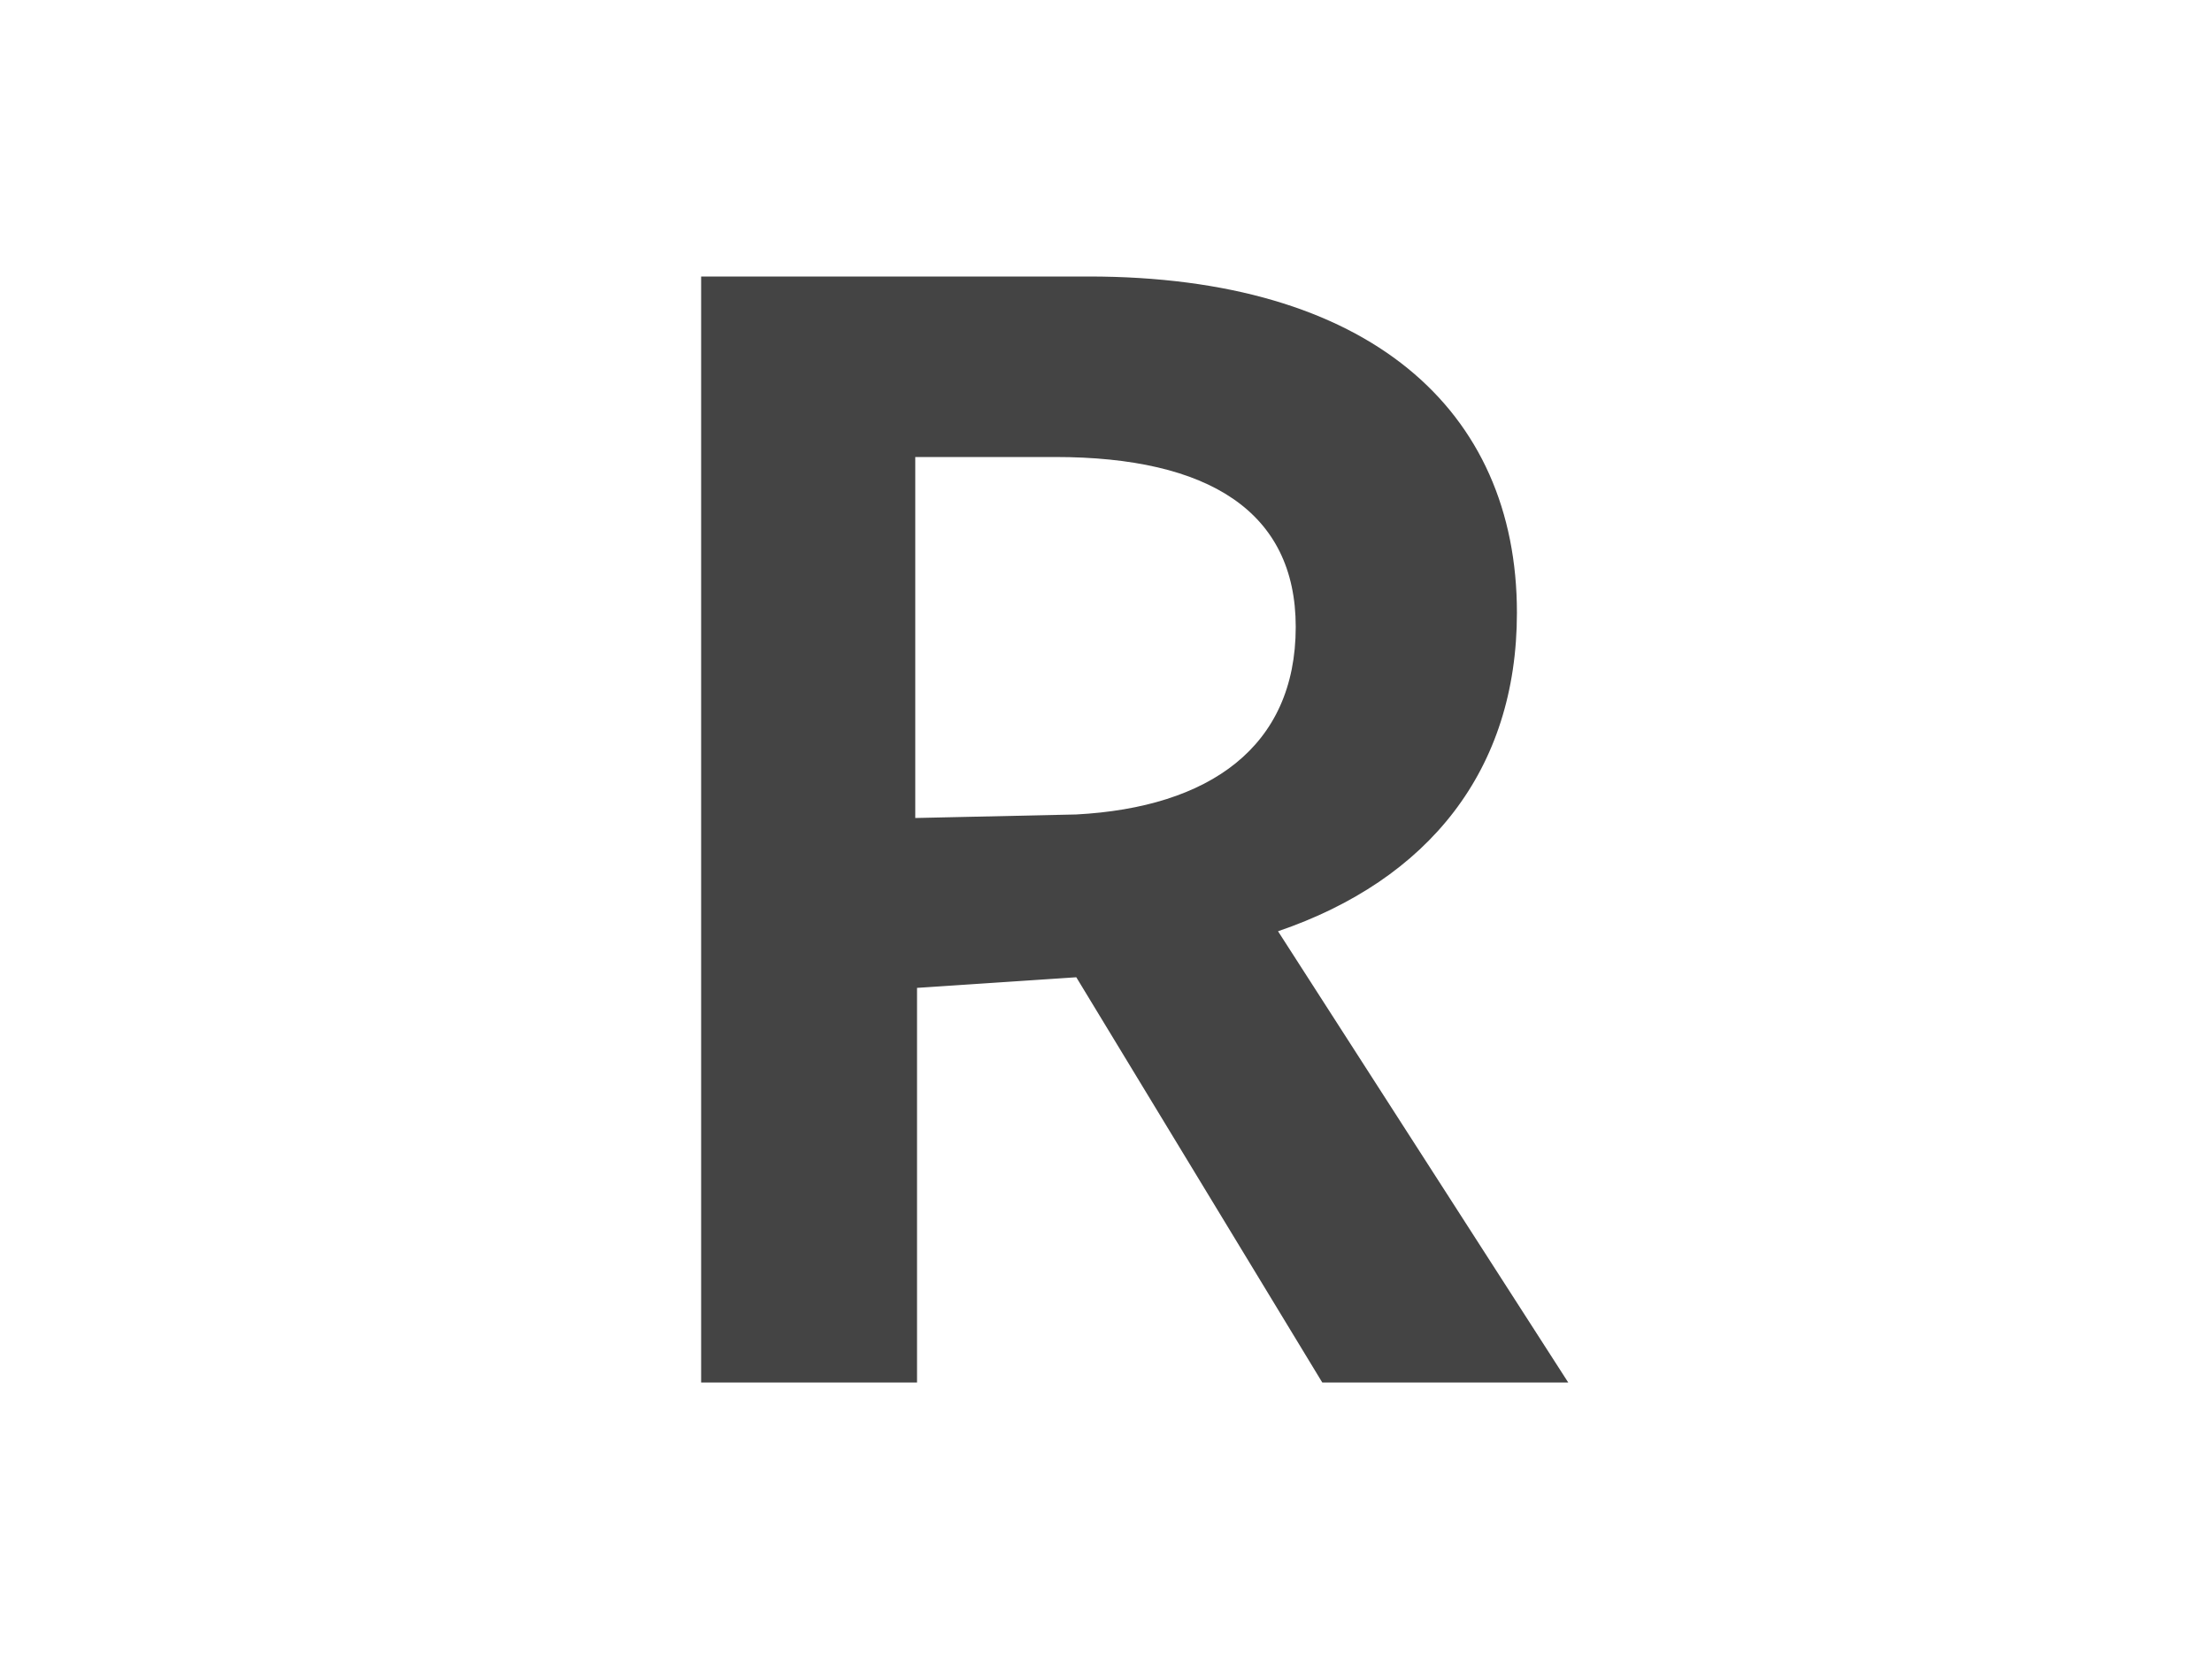
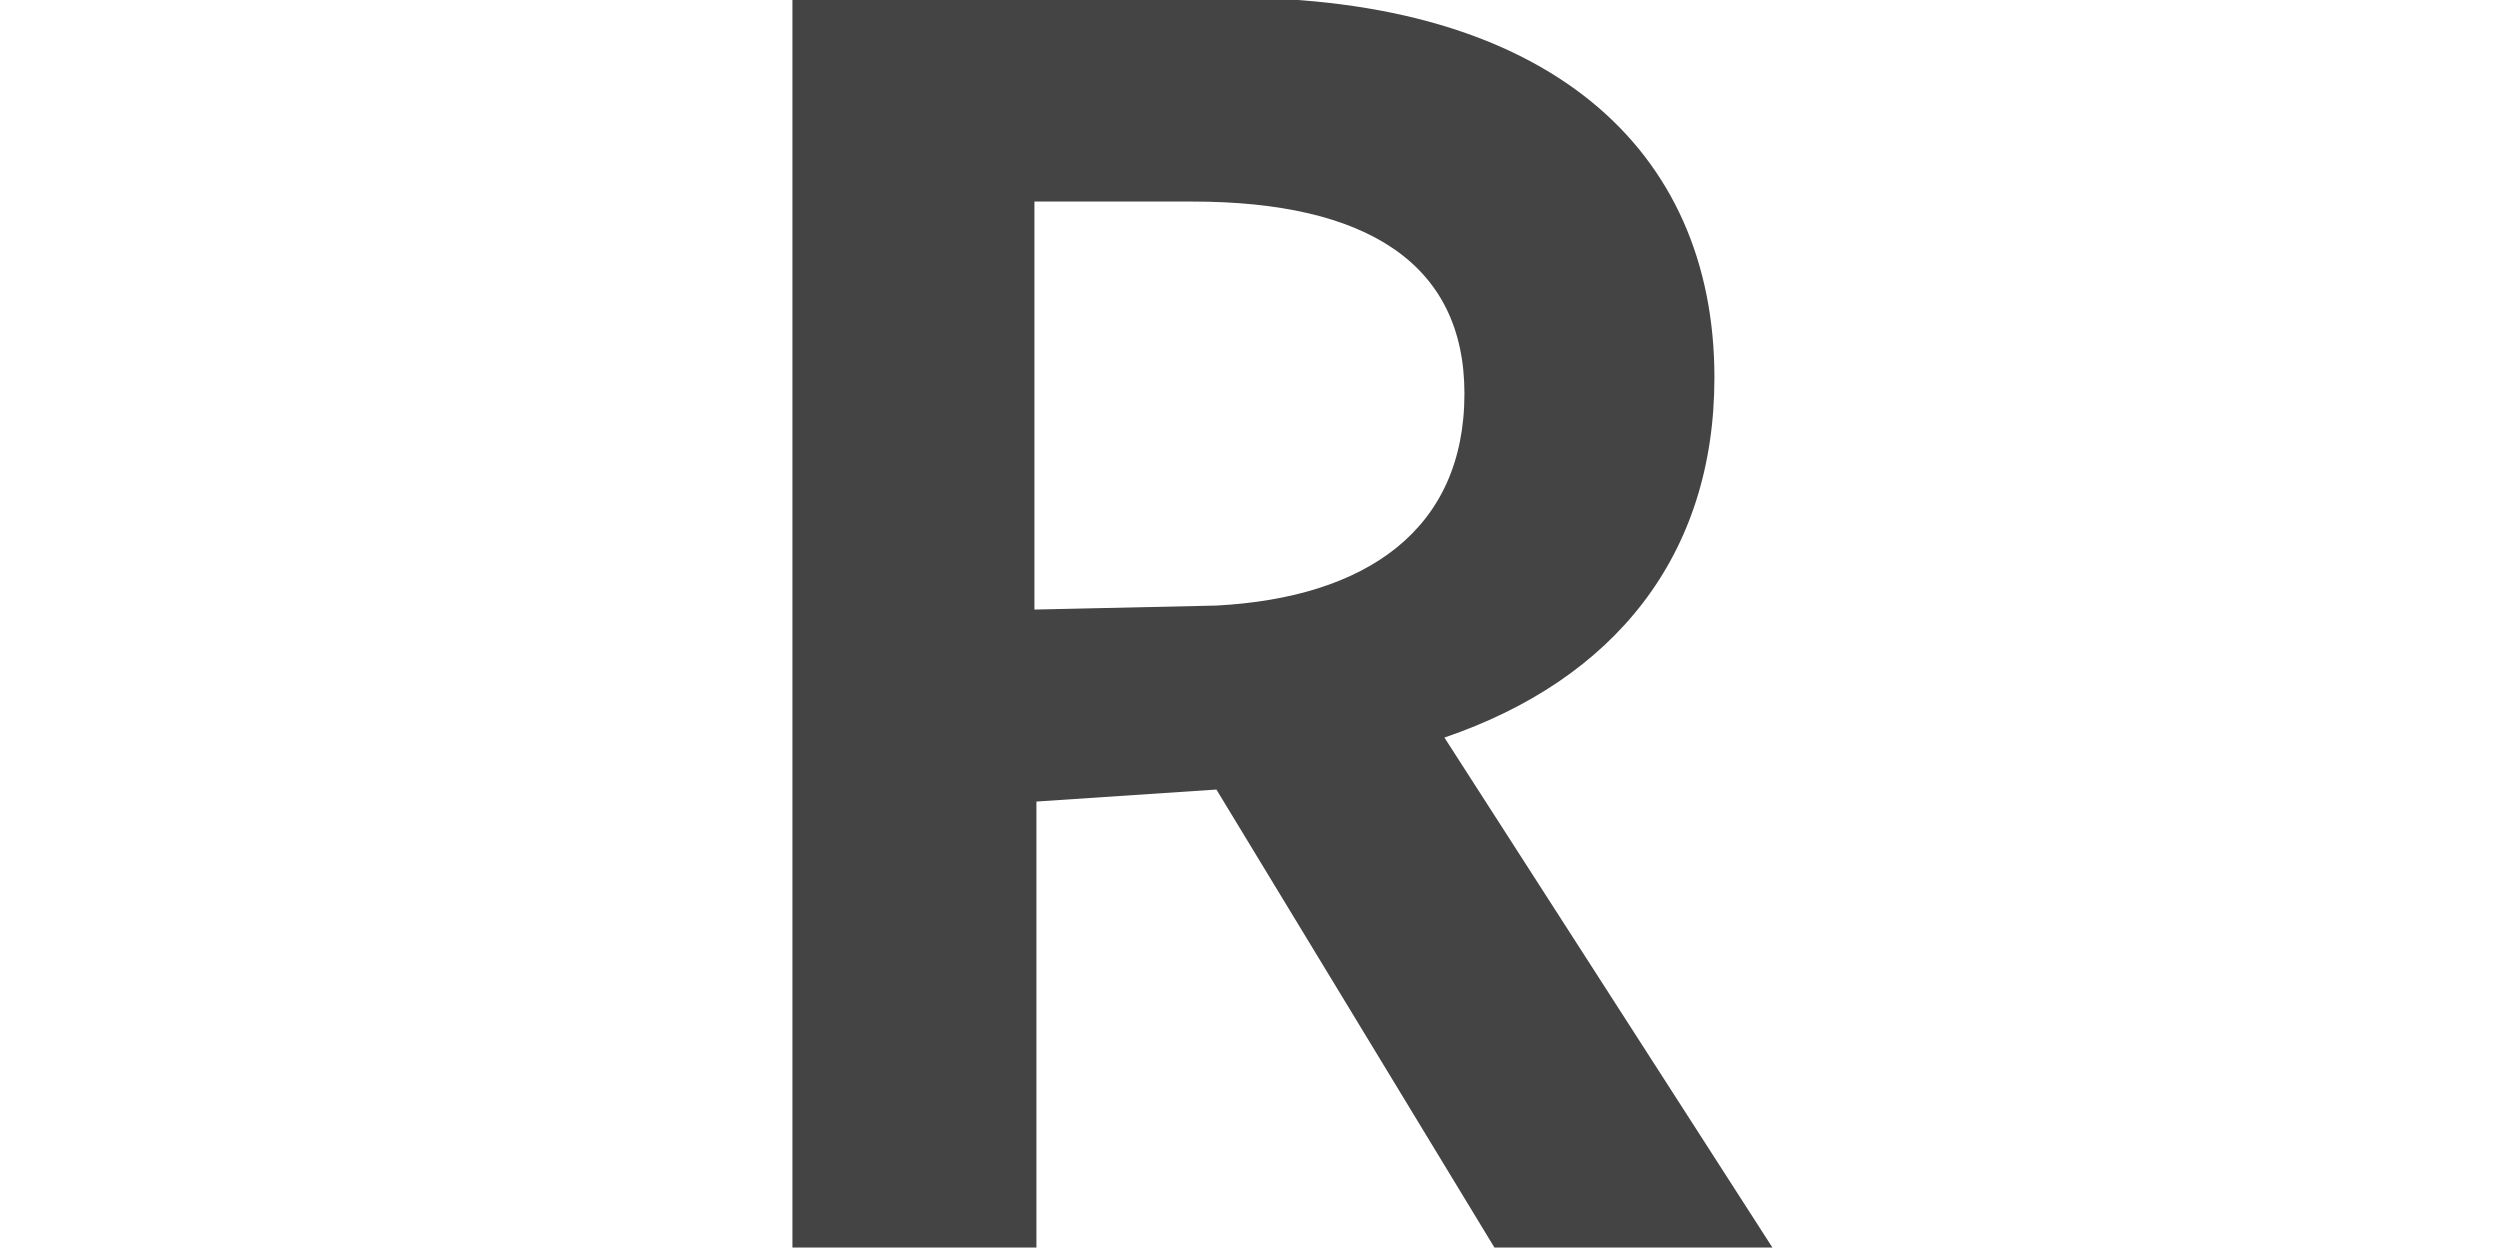
- <svg xmlns="http://www.w3.org/2000/svg" version="1.1" id="Layer_1" x="0px" y="0px" width="512px" height="384px" viewBox="0 0 512 384" enable-background="new 0 0 512 384" xml:space="preserve">
+ <svg xmlns="http://www.w3.org/2000/svg" version="1.1" id="Layer_1" x="0px" y="0px" width="512px" height="256px" viewBox="0 64.5 512 256" enable-background="new 0 64.5 512 256" xml:space="preserve">
  <g>
-     <path fill="#444444" d="M212.261,320h-49.972V64c0,0,90.521,0,89.703,0c64.717,0,99.122,30.72,99.122,77.824   c0,36.454-20.479,61.849-55.295,73.728L362.993,320H306.06l-56.936-93.799l-36.863,2.458V320z M249.124,188.519   c30.721-1.639,50.792-15.565,50.792-43.418c0-26.624-20.071-39.321-55.707-39.321c-0.409,0-32.358,0-32.358,0v83.558   L249.124,188.519z" />
+     <path fill="#444444" d="M212.261,320h-49.972V64c0,0,90.521,0,89.703,0c64.717,0,99.122,30.72,99.122,77.824   c0,36.454-20.479,61.849-55.296,73.728L362.993,320h-56.933l-56.937-93.799l-36.863,2.458L212.261,320L212.261,320z    M249.124,188.519c30.722-1.639,50.792-15.565,50.792-43.418c0-26.624-20.071-39.321-55.707-39.321c-0.409,0-32.358,0-32.358,0   v83.558L249.124,188.519z" />
  </g>
</svg>
